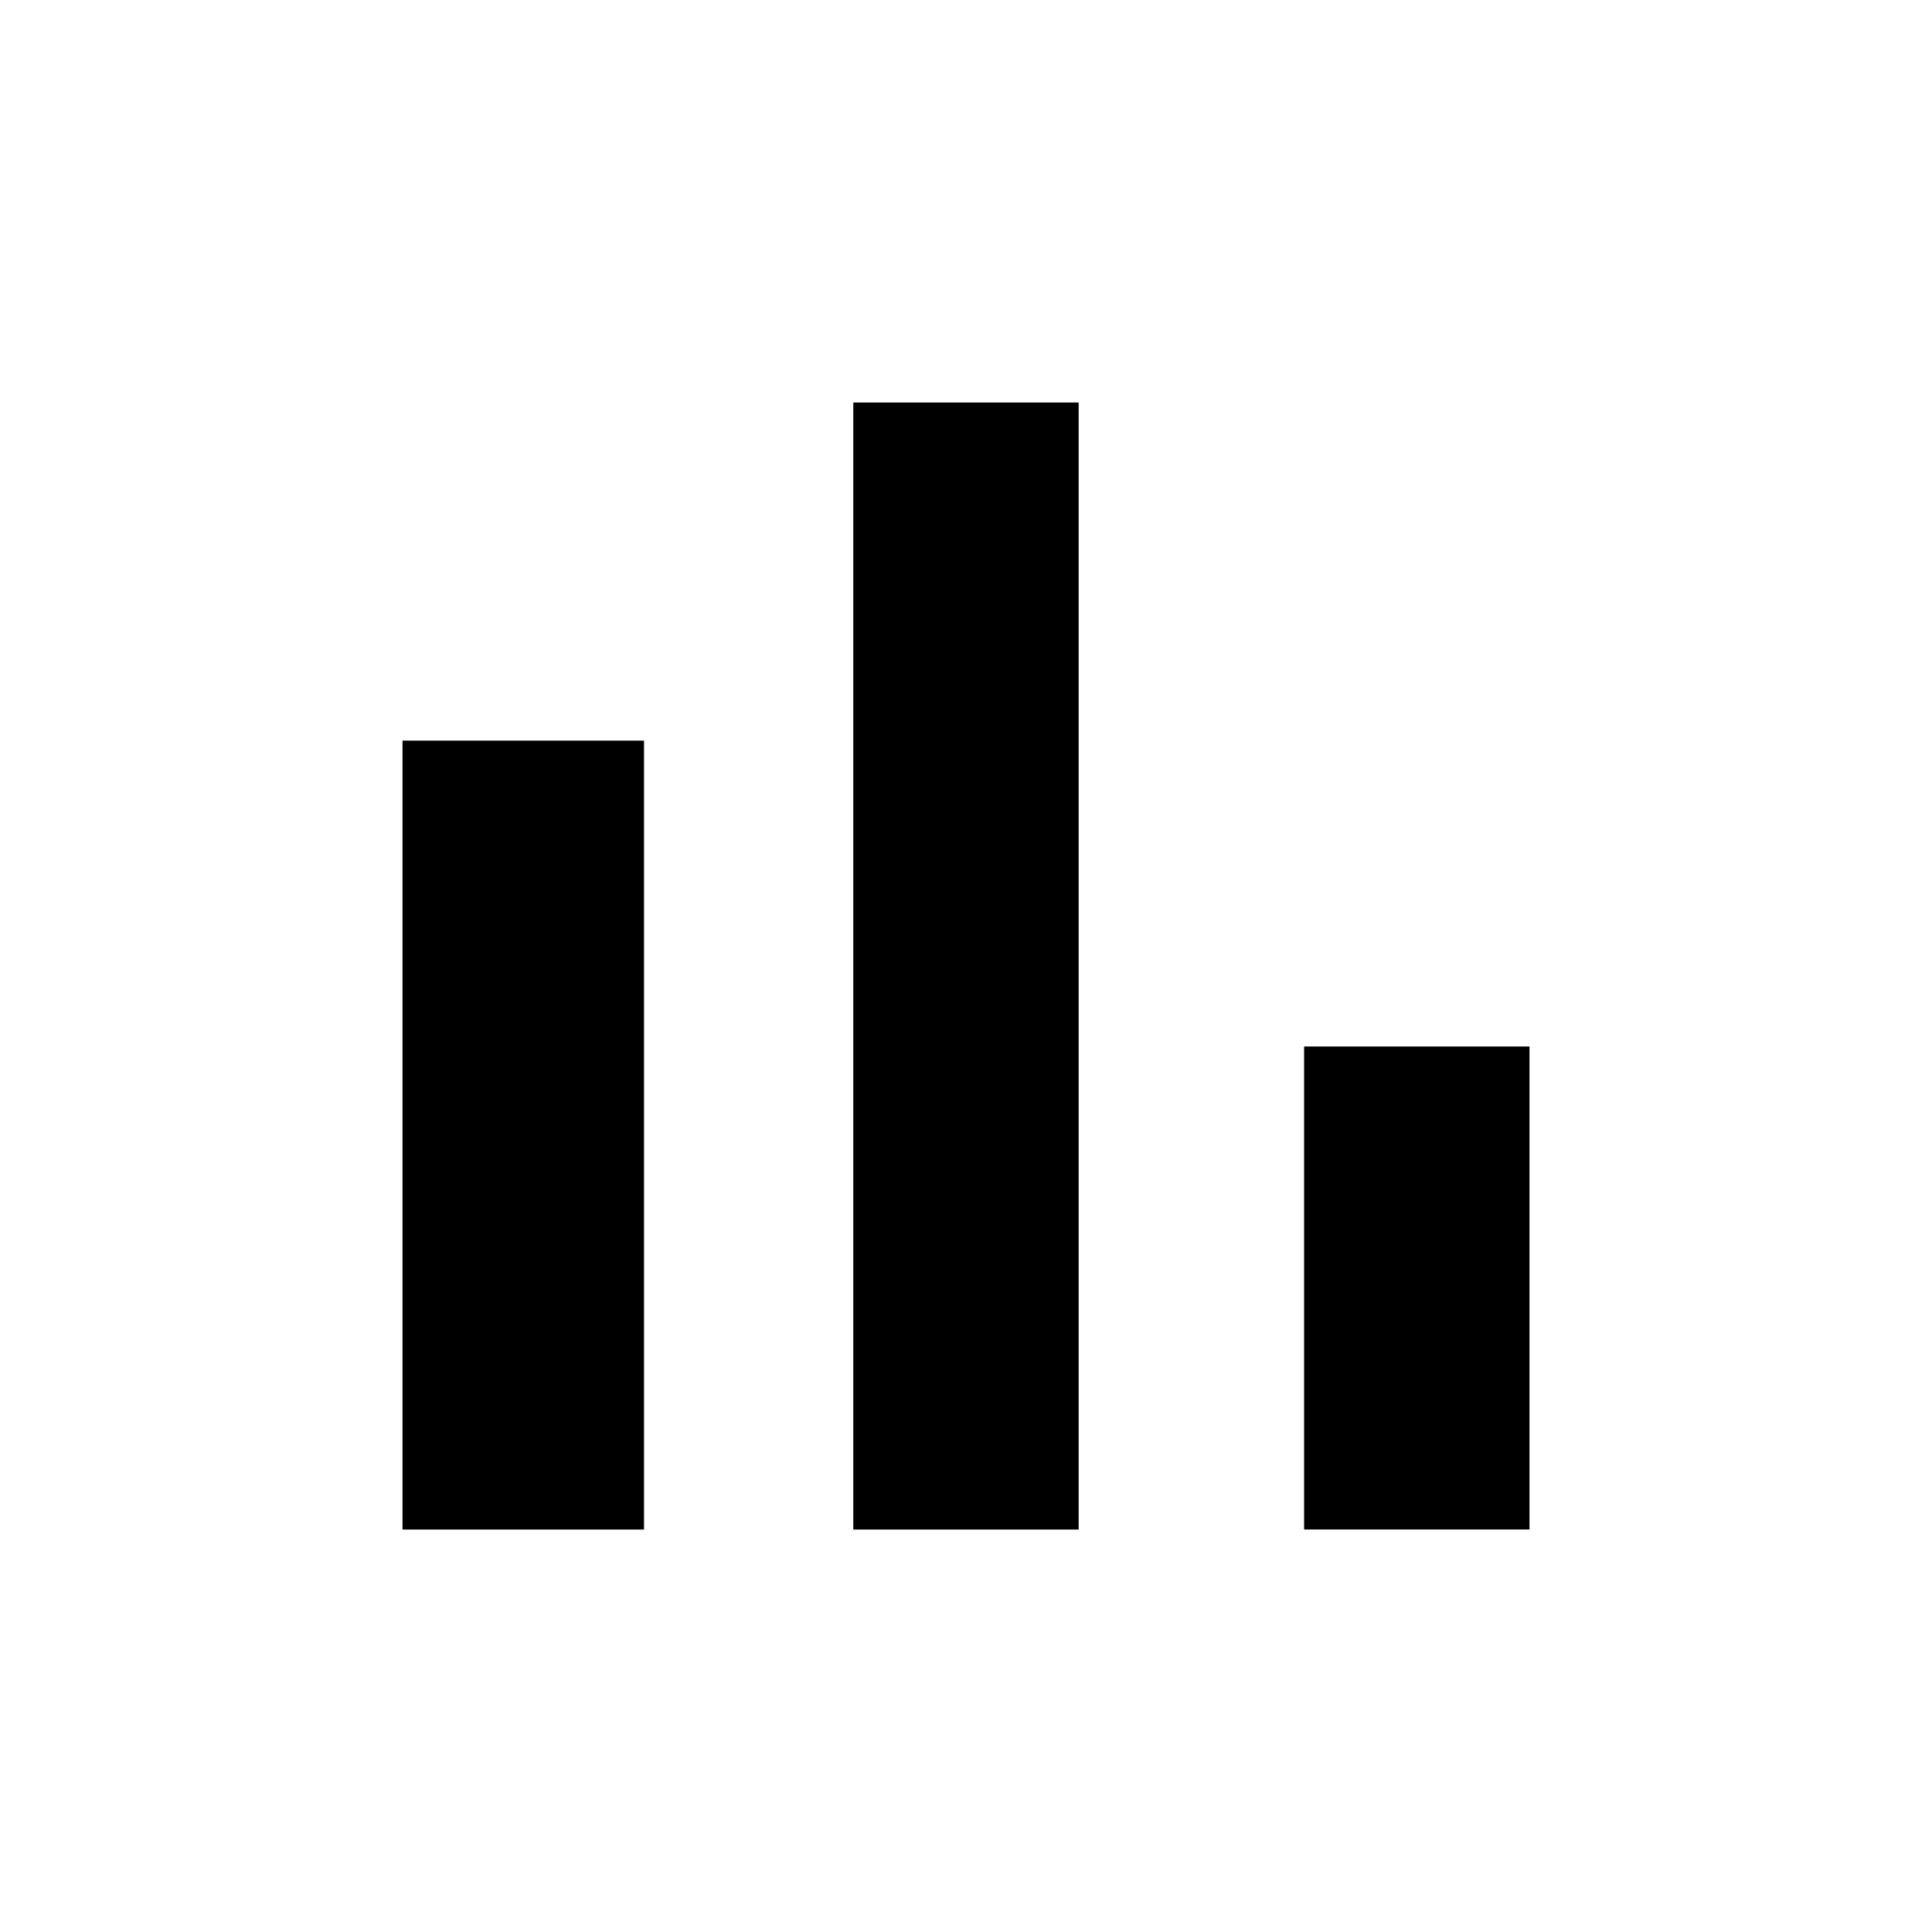
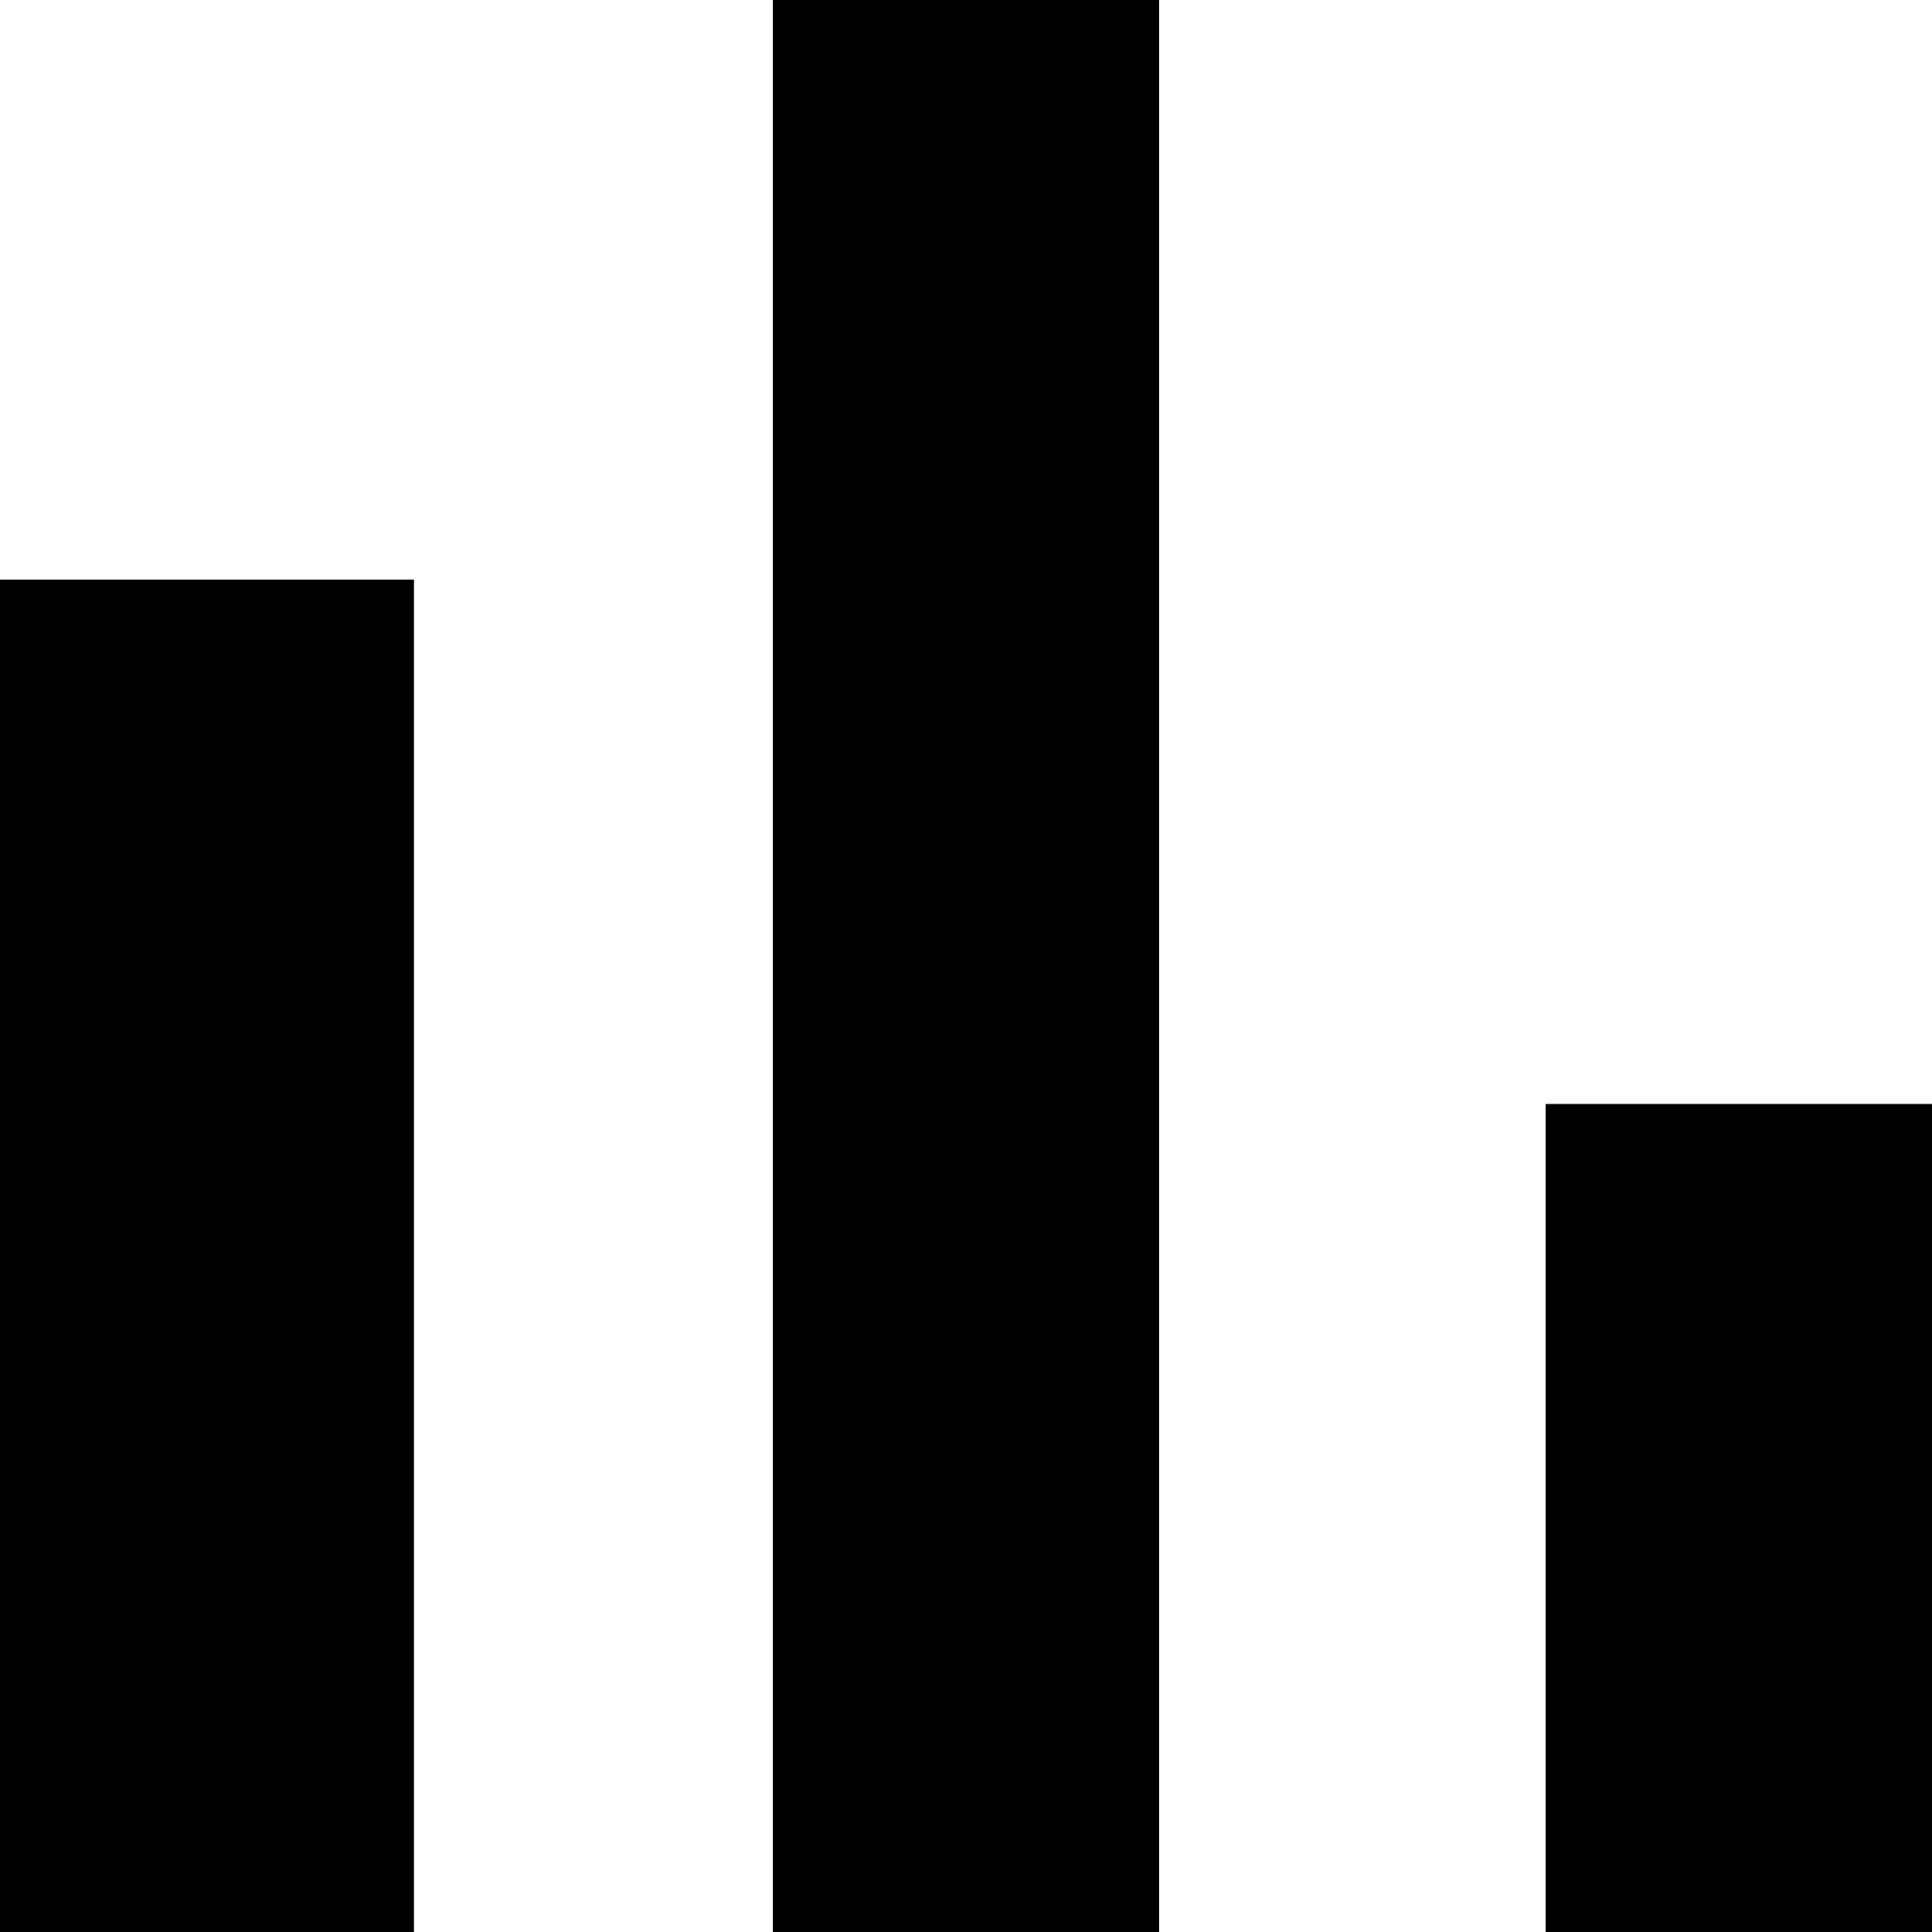
- <svg xmlns="http://www.w3.org/2000/svg" version="1.1" width="32" height="32" viewBox="0 0 32 32">
-   <path d="M6.667 12.267h4v13.067h-4v-13.067zM14.133 6.667h3.733v18.667h-3.733v-18.667zM21.6 17.333h3.733v8h-3.733v-8z" />
+ <svg xmlns="http://www.w3.org/2000/svg" version="1.1" width="1024" height="1024" viewBox="0 0 1024 1024">
+   <g id="icomoon-ignore">
+ </g>
+   <path d="M0 307.2h219.429v716.8h-219.429v-716.8zM409.6 0h204.8v1024h-204.8v-1024zM819.2 585.143h204.8v438.857h-204.8v-438.857z" />
</svg>
